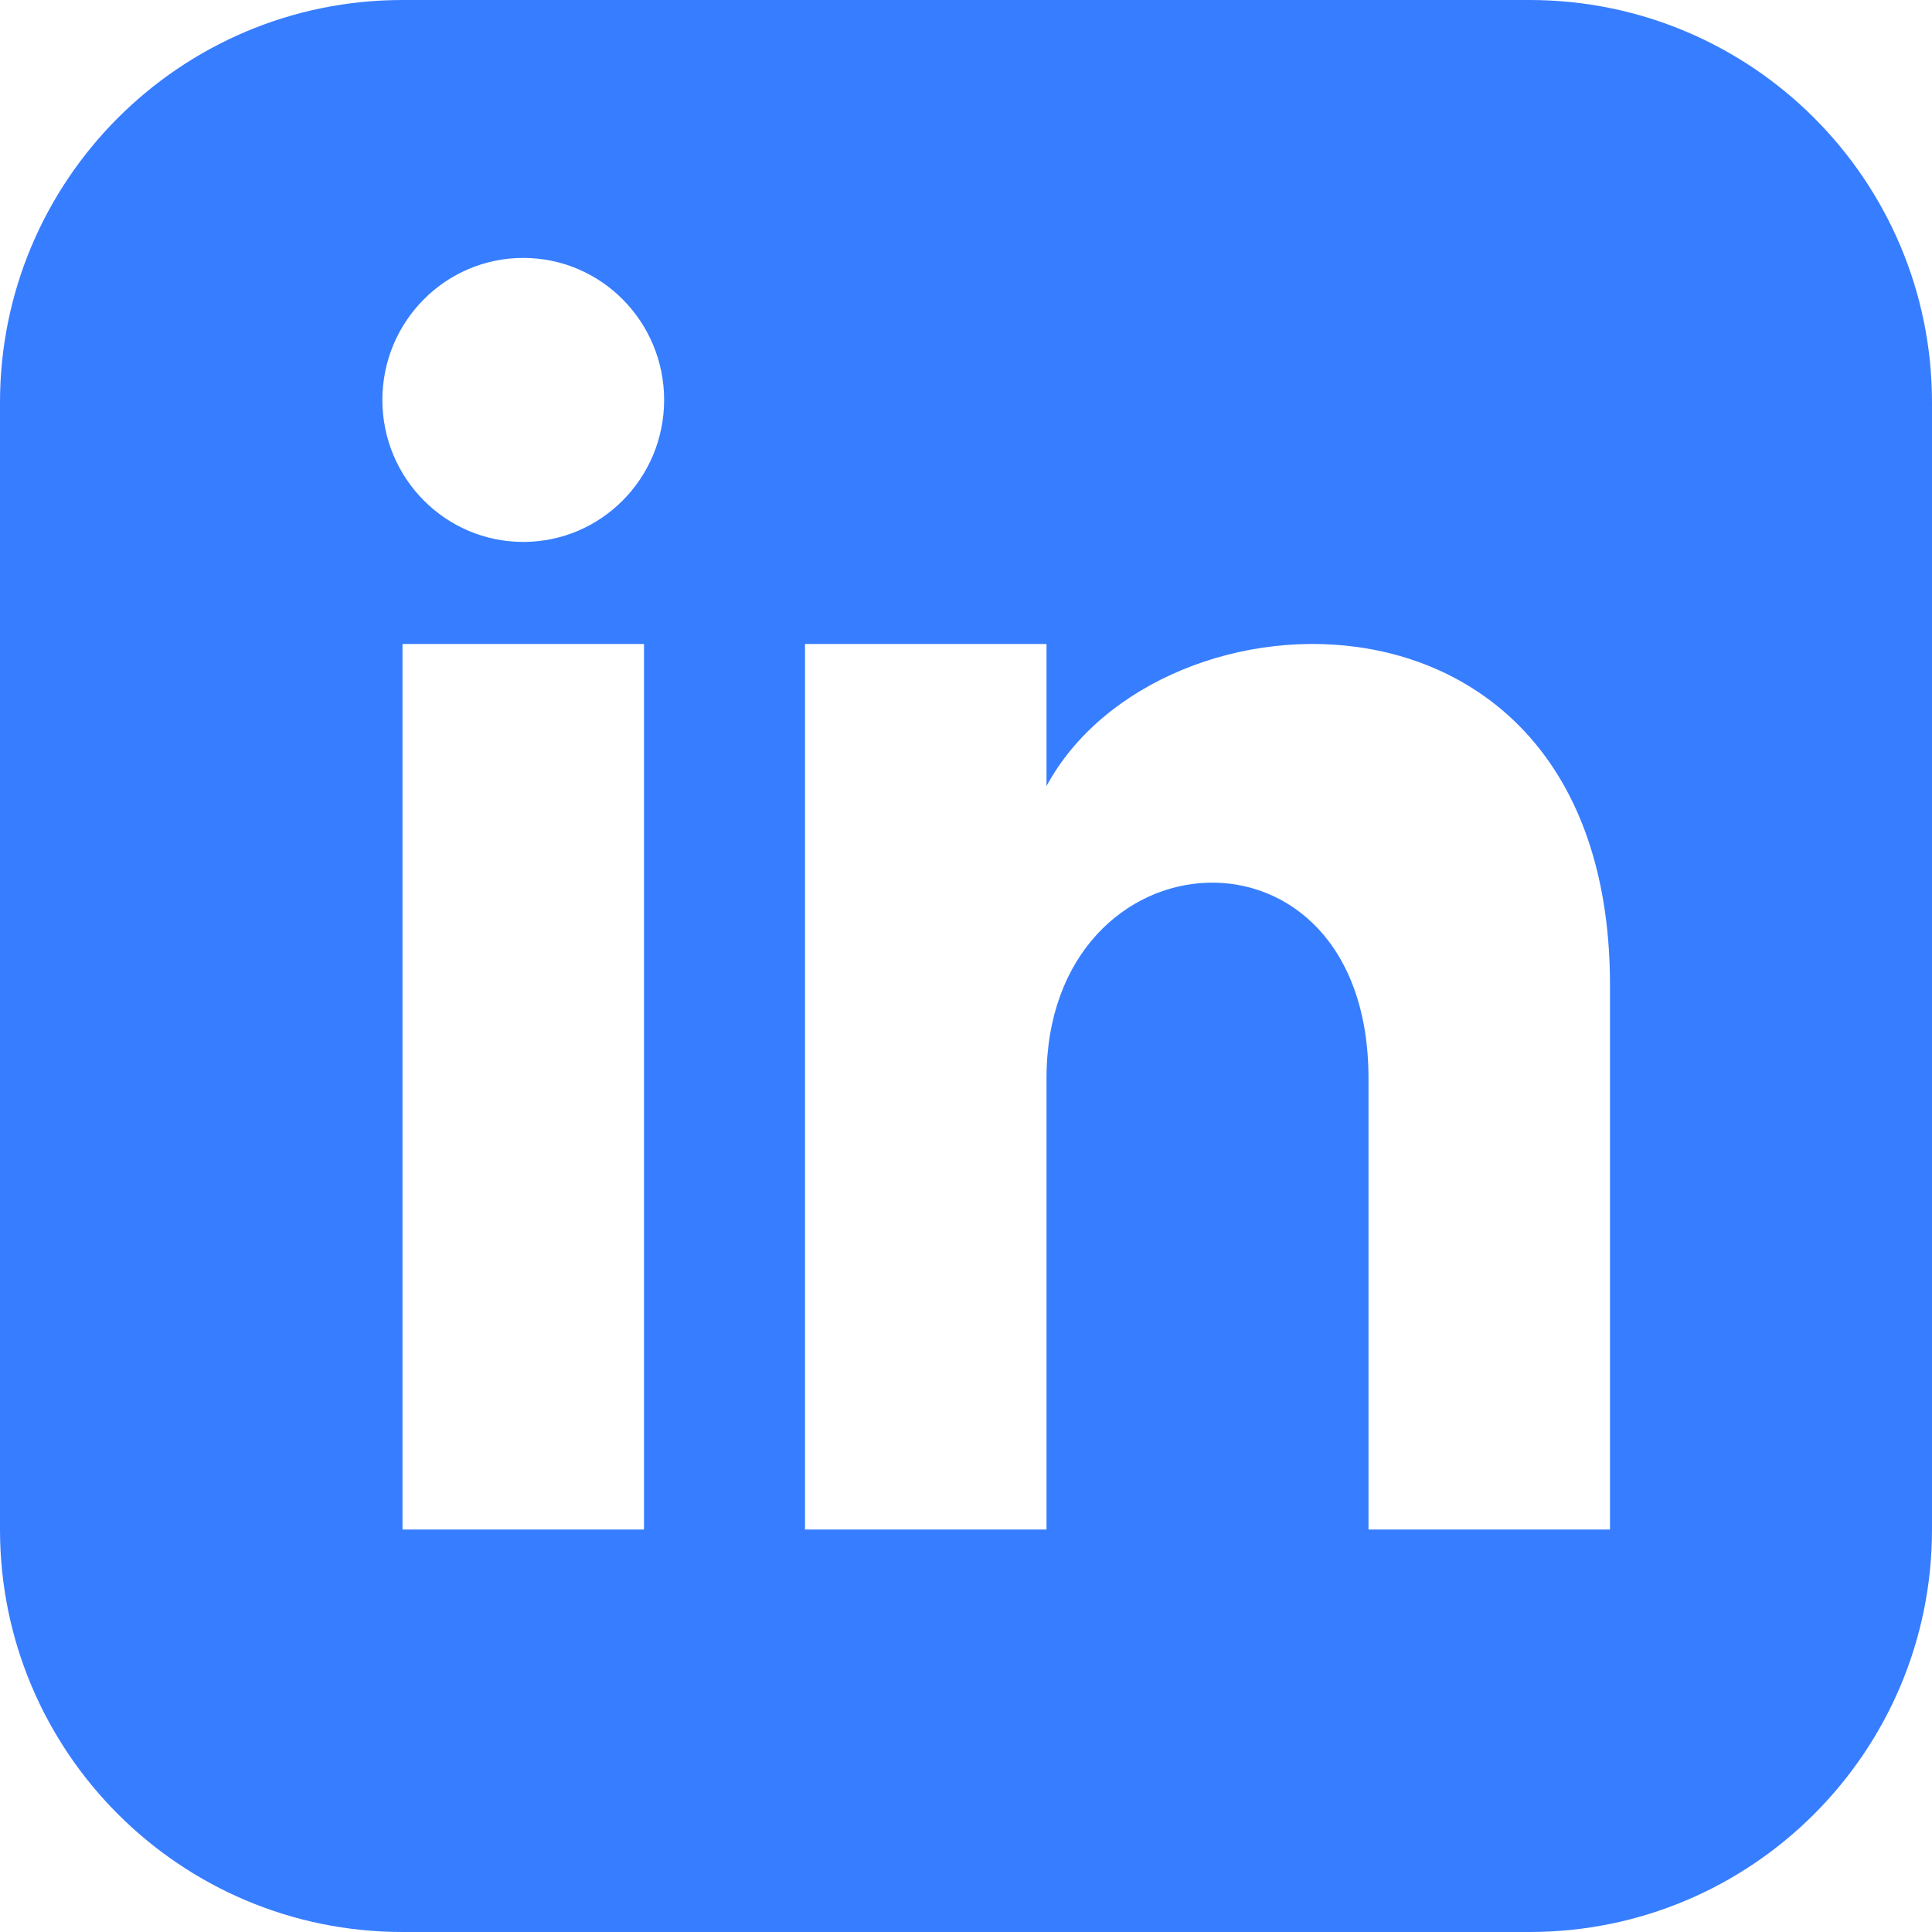
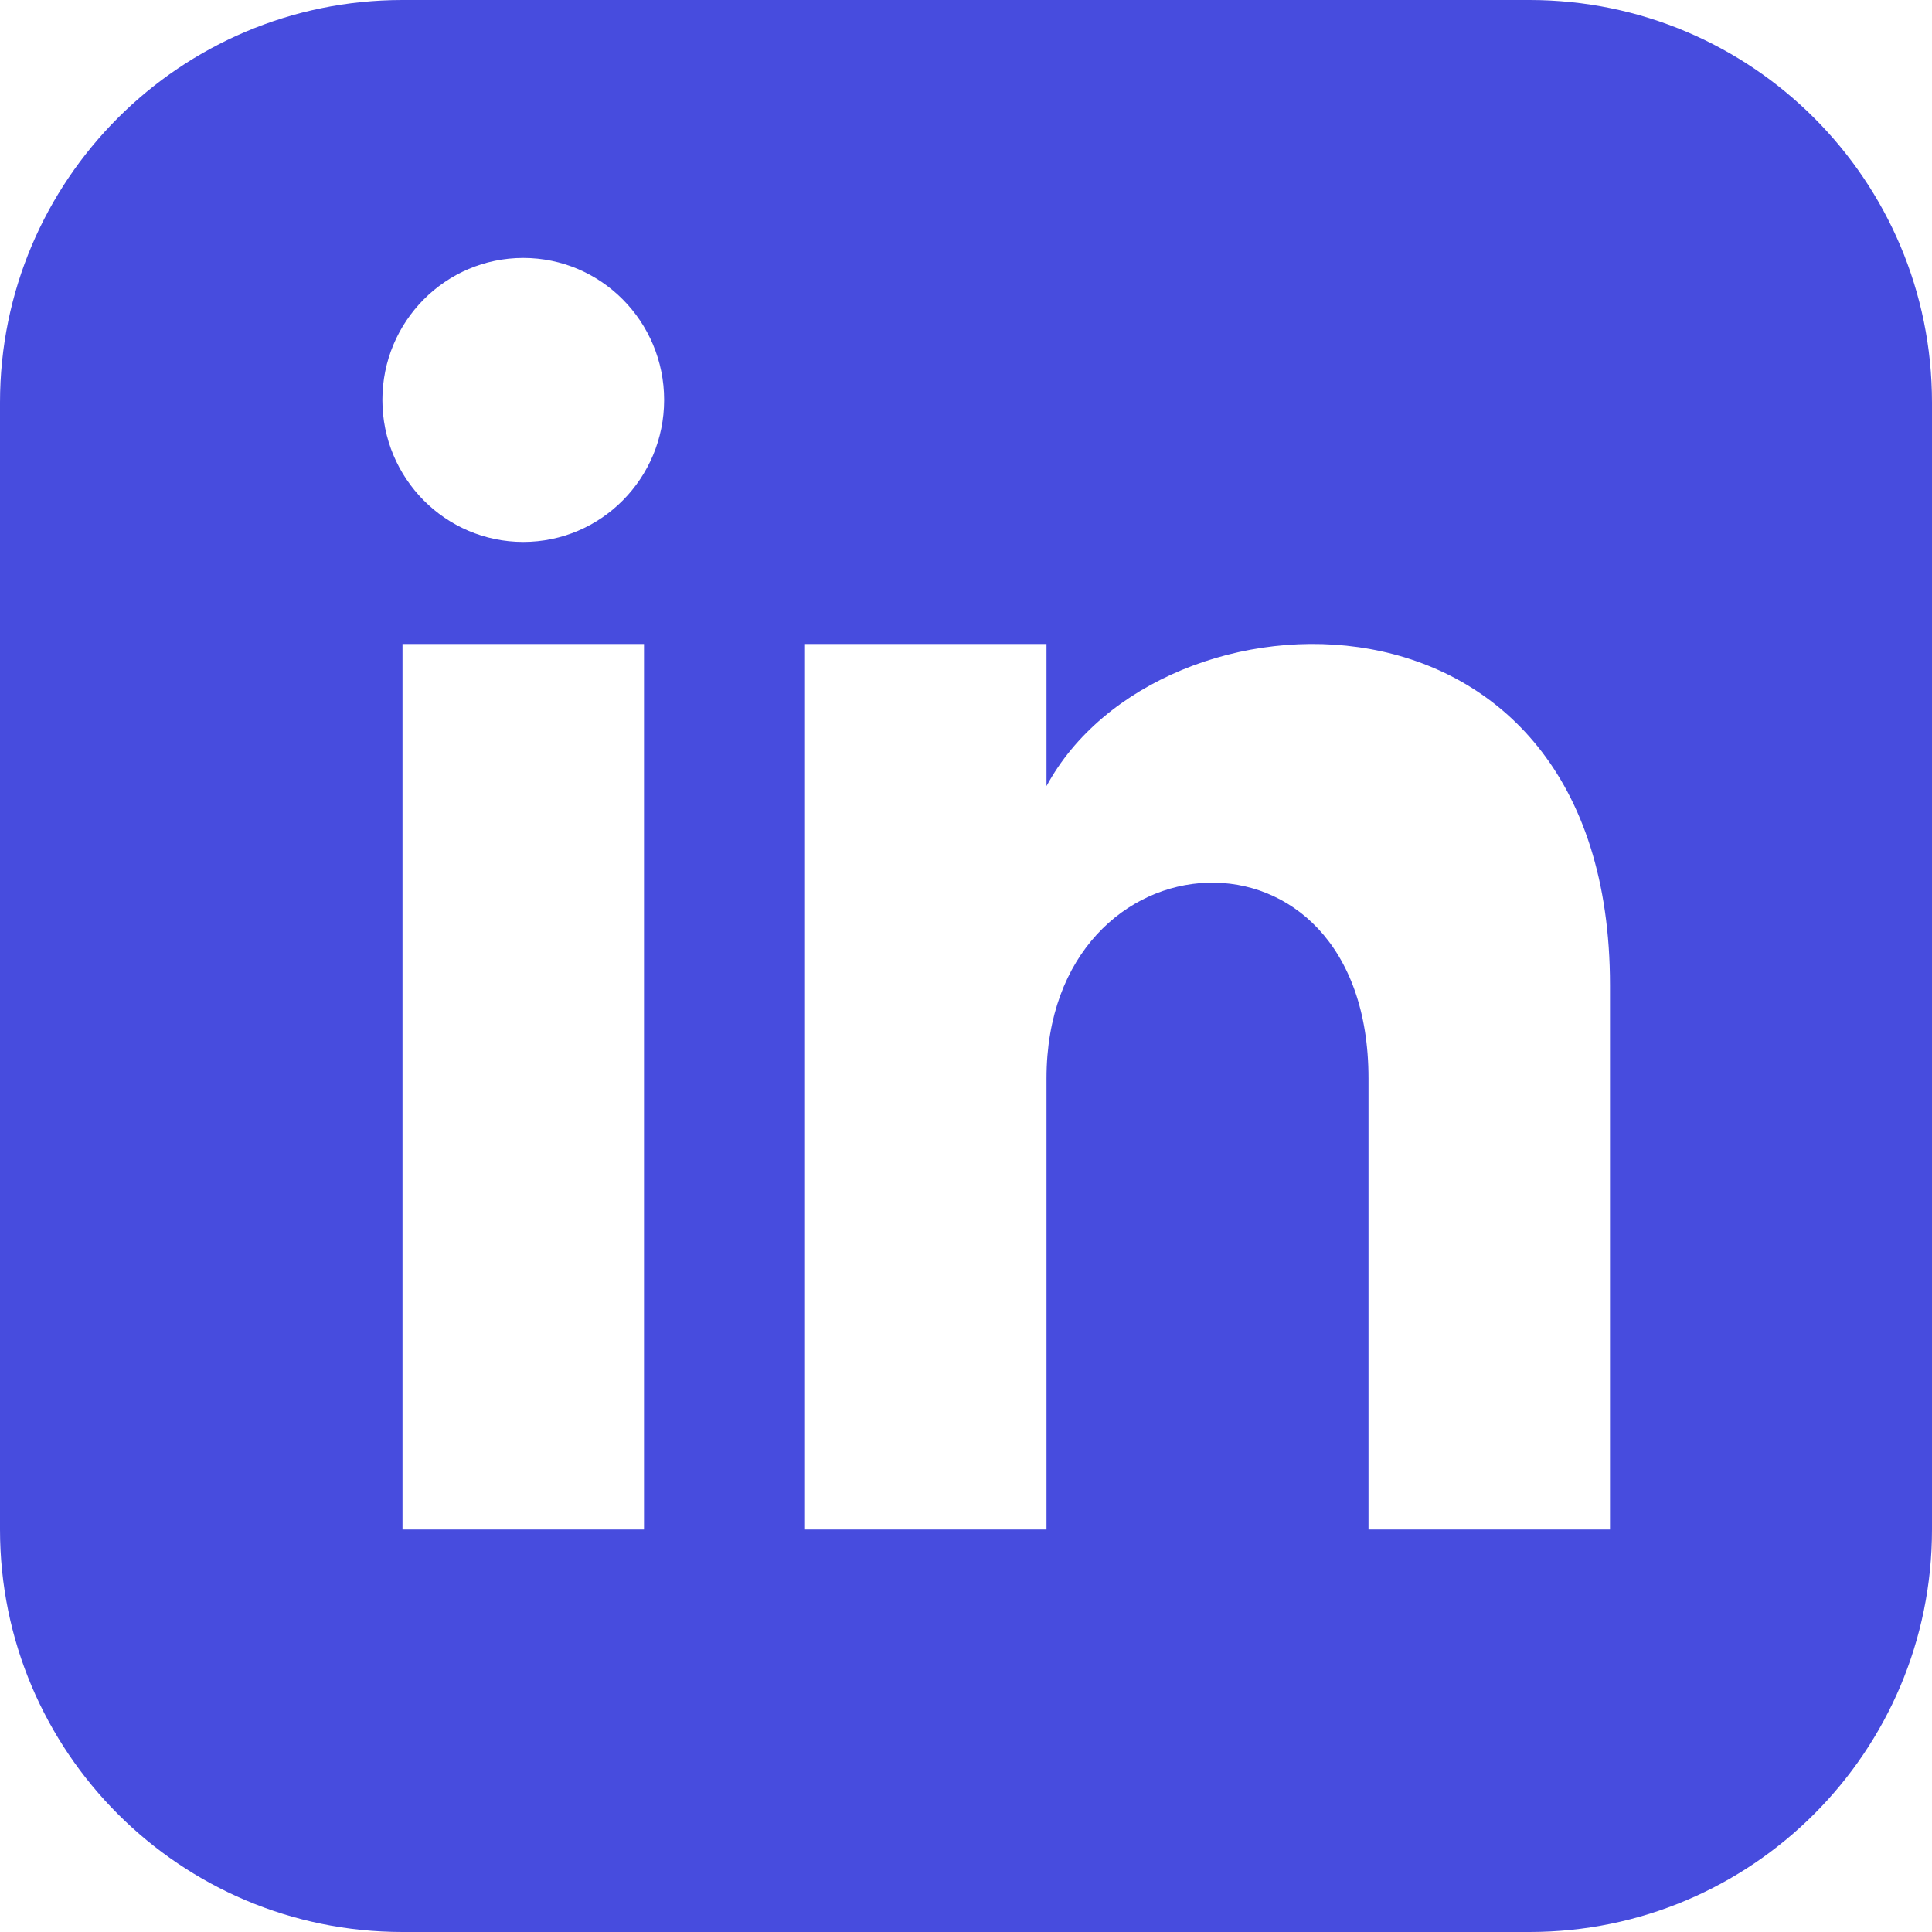
<svg xmlns="http://www.w3.org/2000/svg" width="128" height="128" viewBox="0 0 24 24">
-   <path fill="#377DFF" d="M19 0h-14c-2.761 0-5 2.239-5 5v14c0 2.761 2.239 5 5 5h14c2.762 0 5-2.239 5-5v-14c0-2.761-2.238-5-5-5zm-11 19h-3v-11h3v11zm-1.5-12.268c-.966 0-1.75-.79-1.75-1.764s.784-1.764 1.75-1.764 1.75.79 1.75 1.764-.783 1.764-1.75 1.764zm13.5 12.268h-3v-5.604c0-3.368-4-3.113-4 0v5.604h-3v-11h3v1.765c1.396-2.586 7-2.777 7 2.476v6.759z" />
+   <path fill="#474CDE" d="M19 0h-14c-2.761 0-5 2.239-5 5v14c0 2.761 2.239 5 5 5h14c2.762 0 5-2.239 5-5v-14c0-2.761-2.238-5-5-5zm-11 19h-3v-11h3v11zm-1.5-12.268c-.966 0-1.75-.79-1.75-1.764s.784-1.764 1.75-1.764 1.75.79 1.75 1.764-.783 1.764-1.75 1.764zm13.5 12.268h-3v-5.604c0-3.368-4-3.113-4 0v5.604h-3v-11h3v1.765c1.396-2.586 7-2.777 7 2.476v6.759z" />
</svg>
